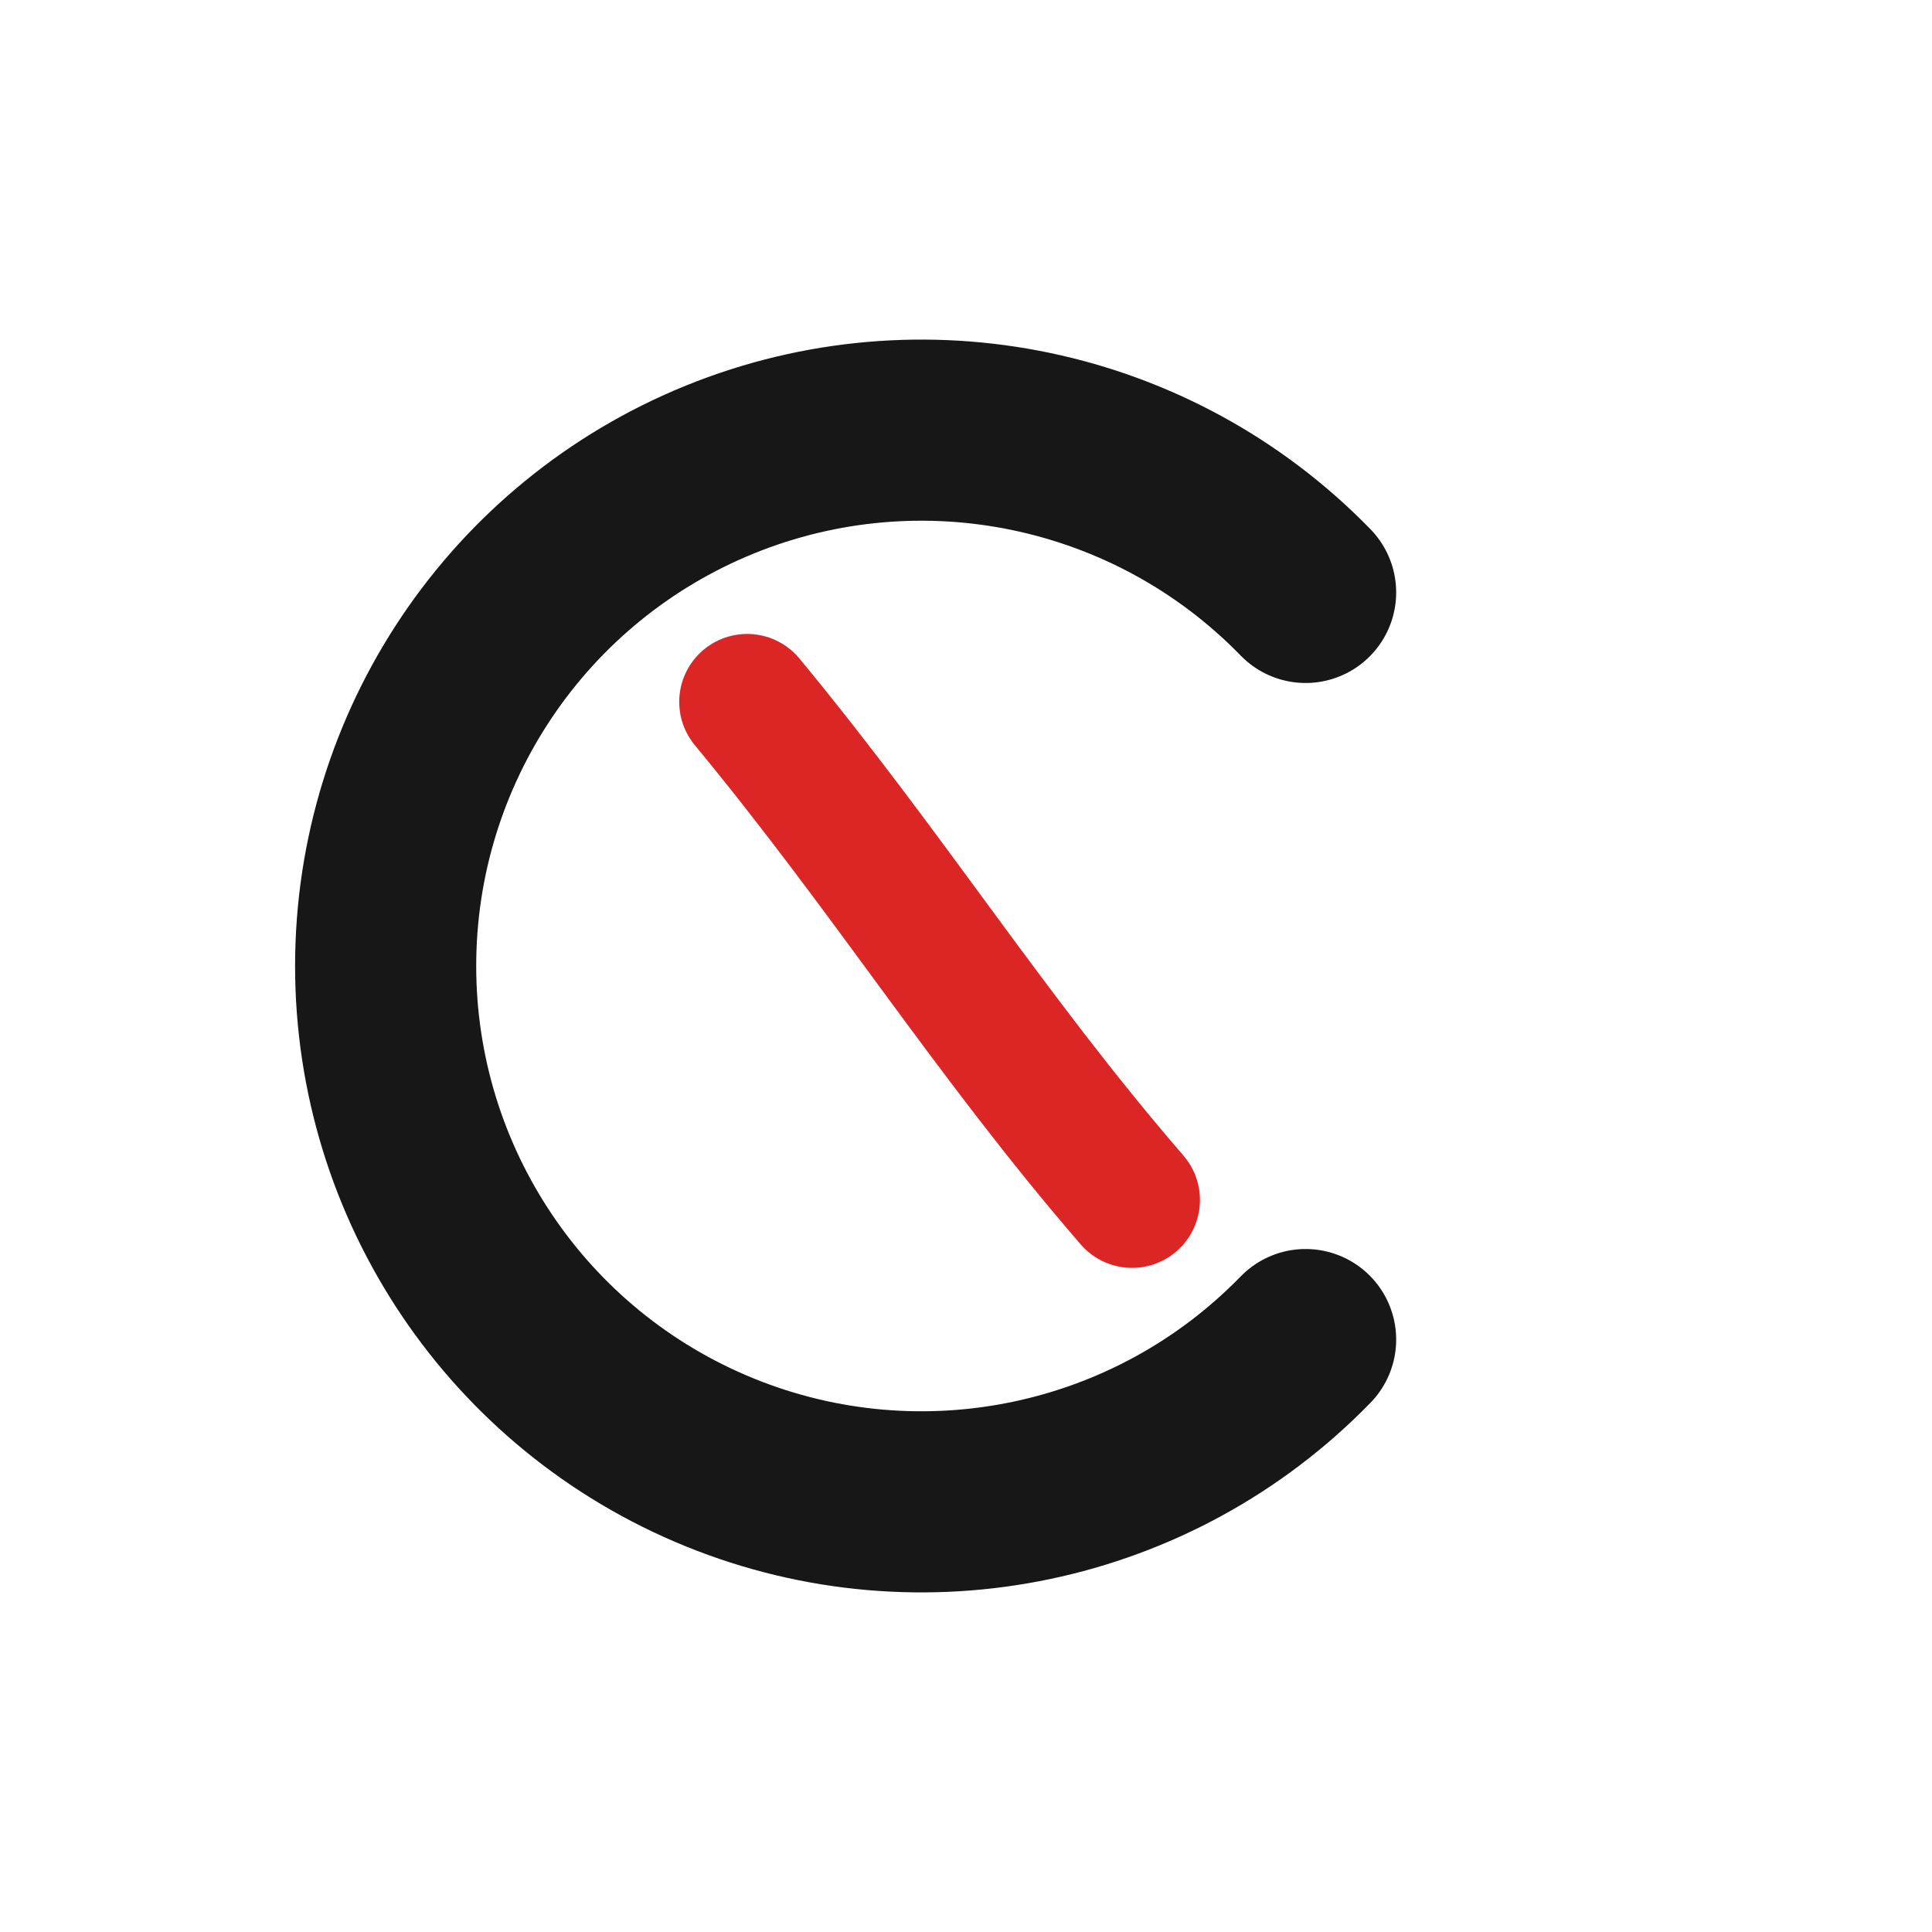
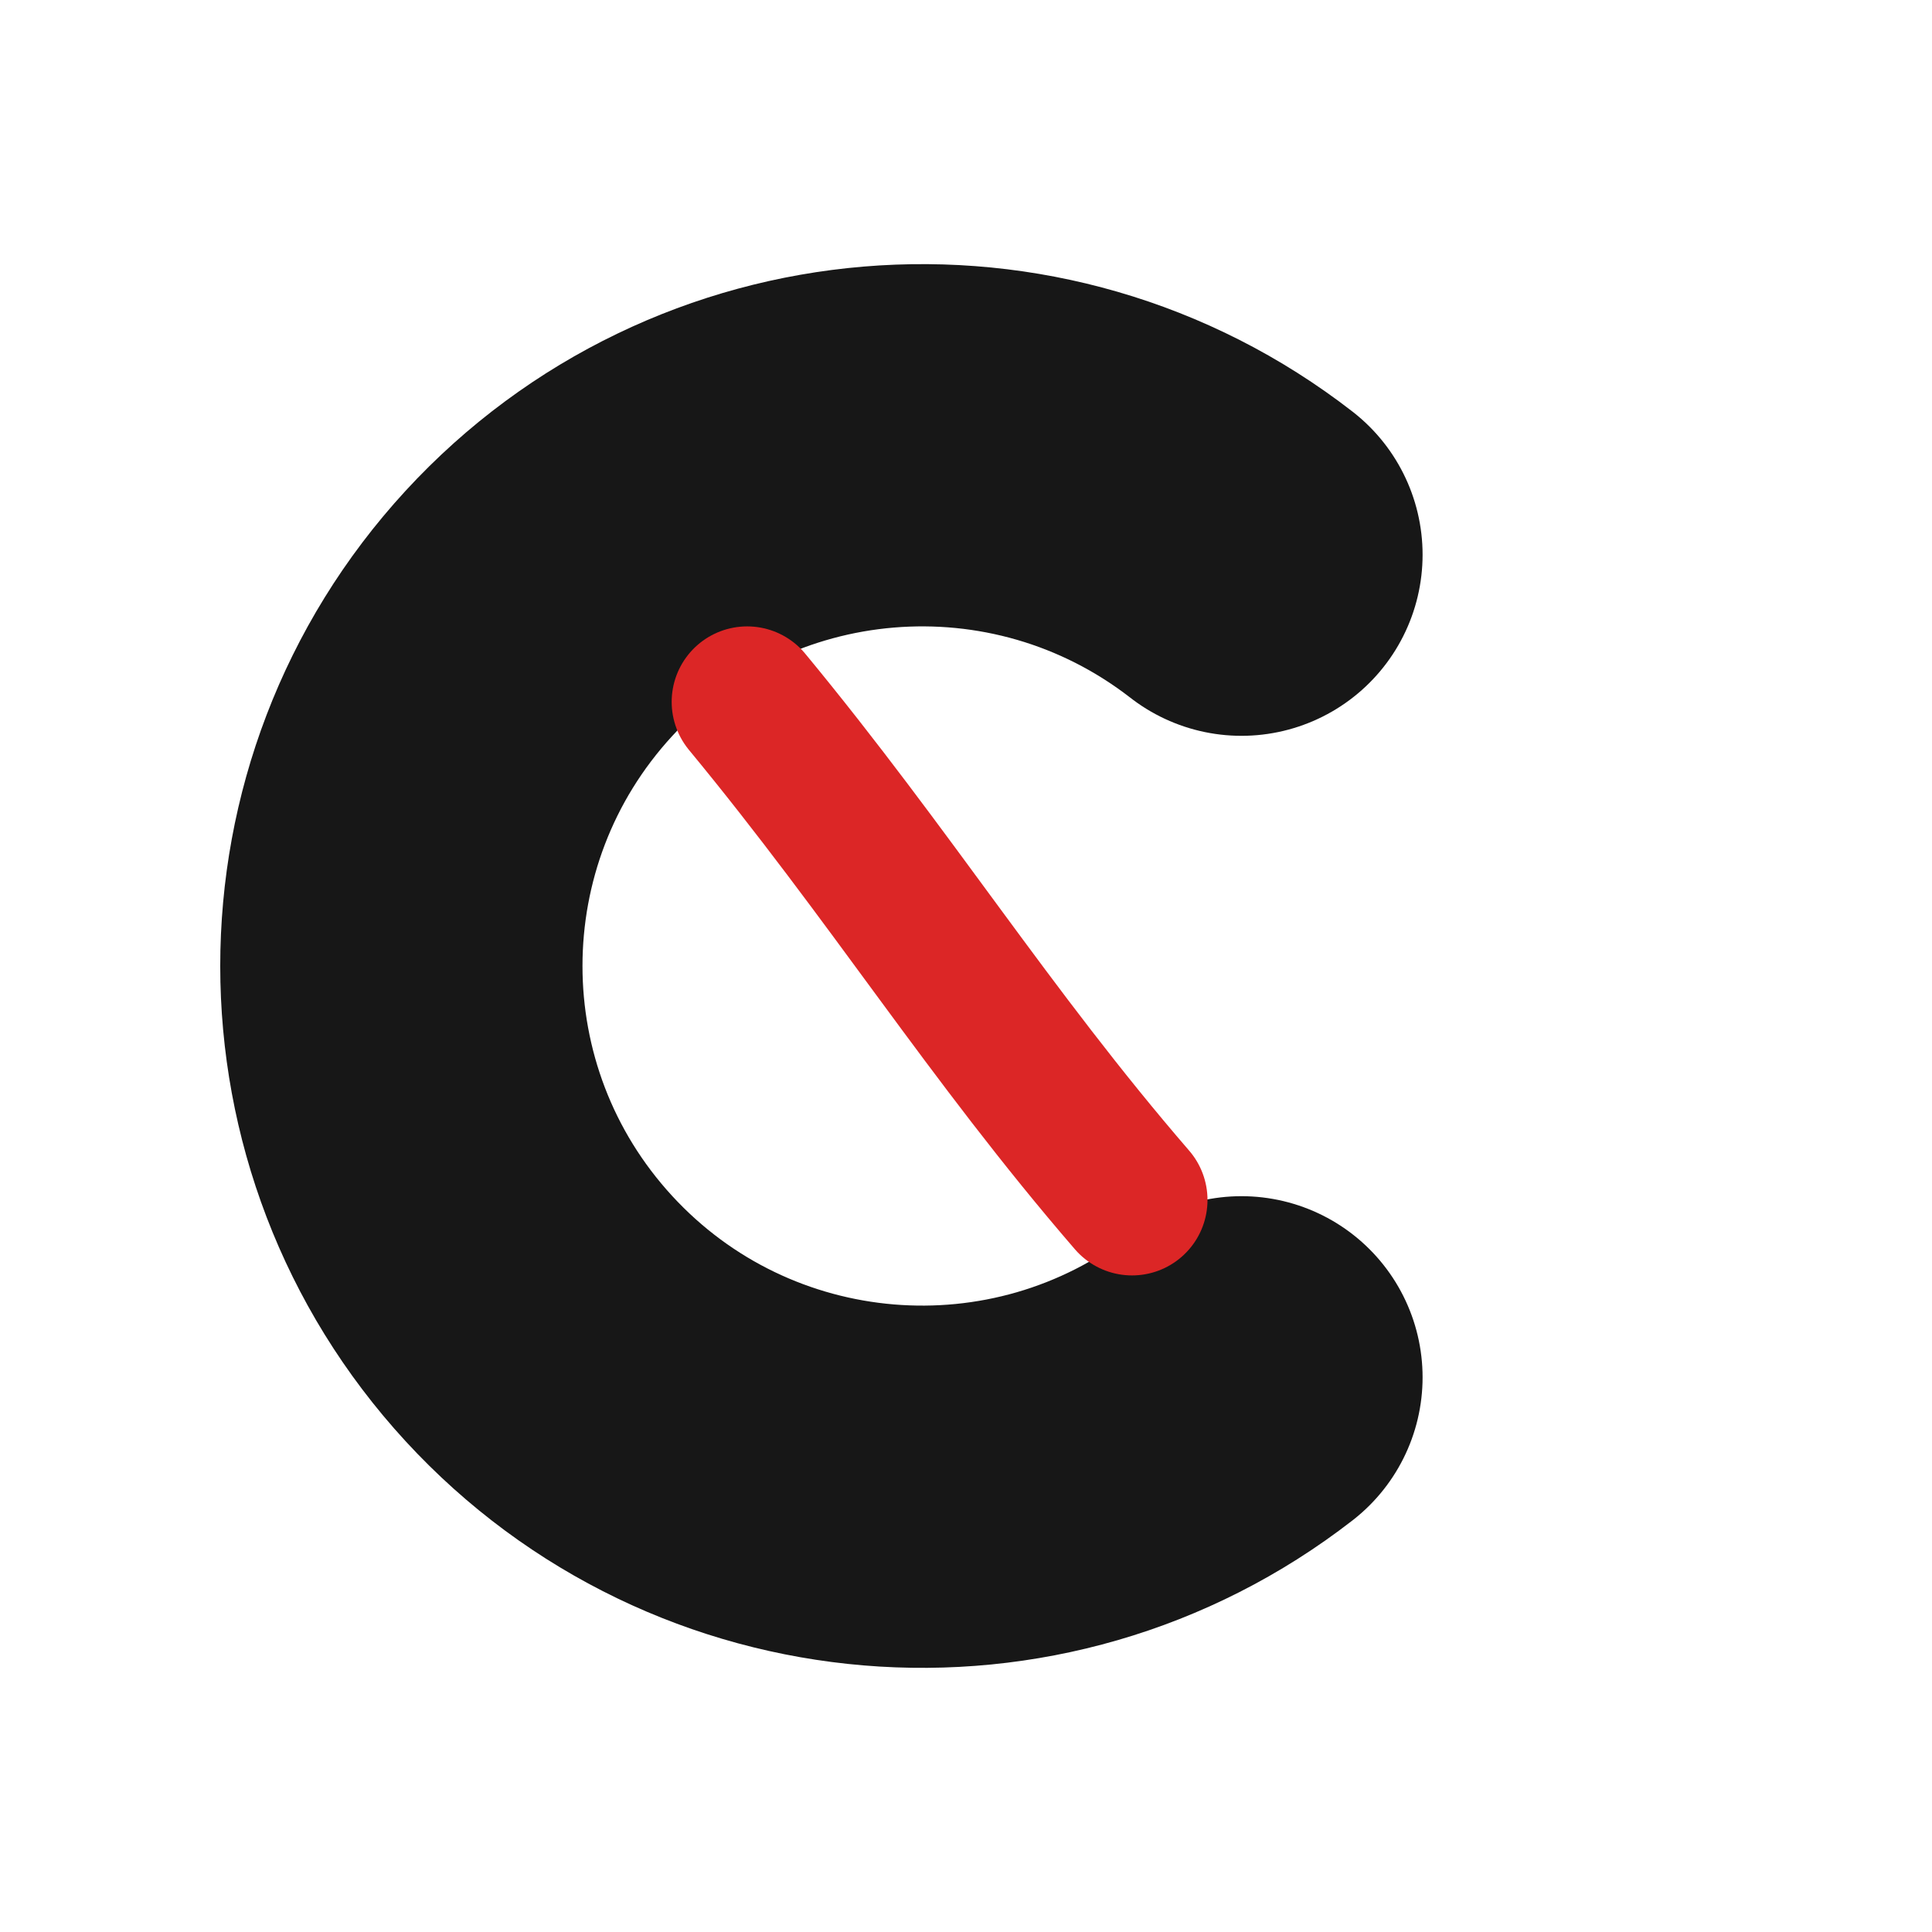
<svg xmlns="http://www.w3.org/2000/svg" width="512" height="512" viewBox="0 0 512 512" fill="none">
  <rect width="512" height="512" fill="#ffffff" />
-   <path d="M 346 157 A 142 142 0 1 0 346 355" stroke="#171717" stroke-width="48" stroke-linecap="round" fill="none" />
-   <path d="M 198 186 C 236 232, 262 274, 300 318" stroke="#dc2626" stroke-width="36" stroke-linecap="round" fill="none" />
+   <path d="M 329 147 A 138 138 0 1 0 329 365" stroke="#171717" stroke-width="96" stroke-linecap="round" fill="none" />
+   <path d="M 198 186 C 236 232, 262 274, 300 318" stroke="#dc2626" stroke-width="40" stroke-linecap="round" fill="none" />
</svg>
